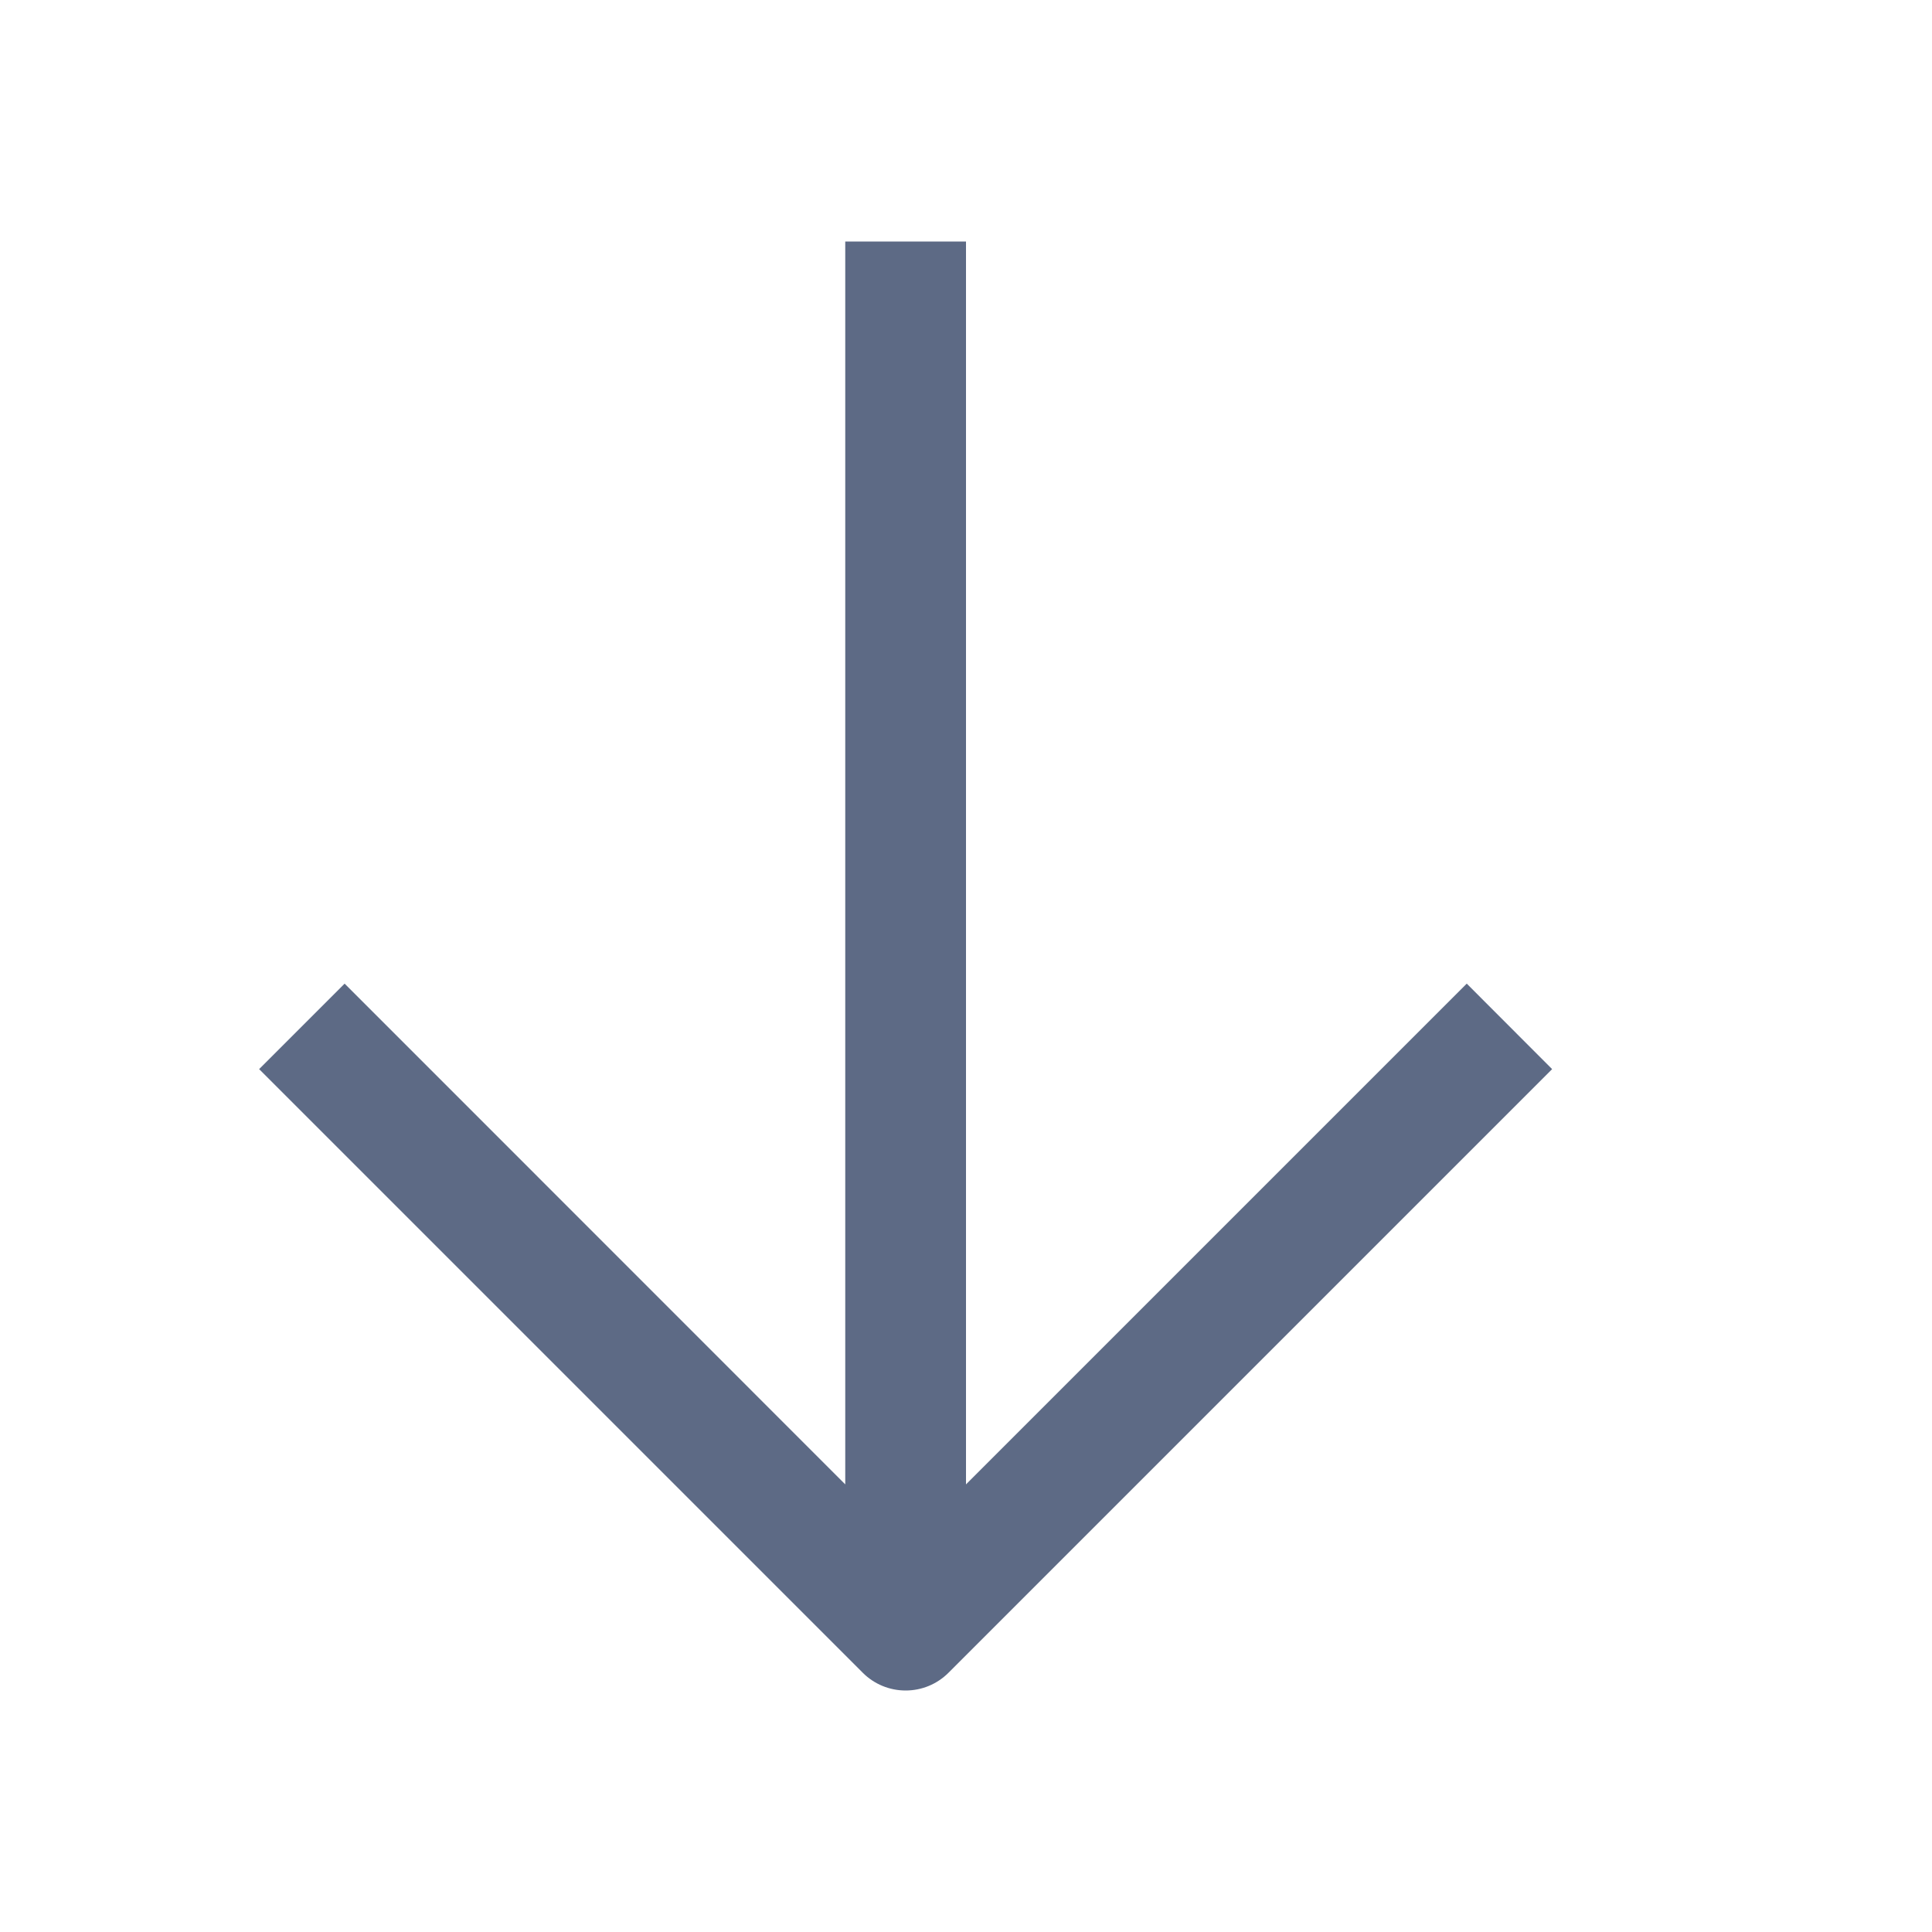
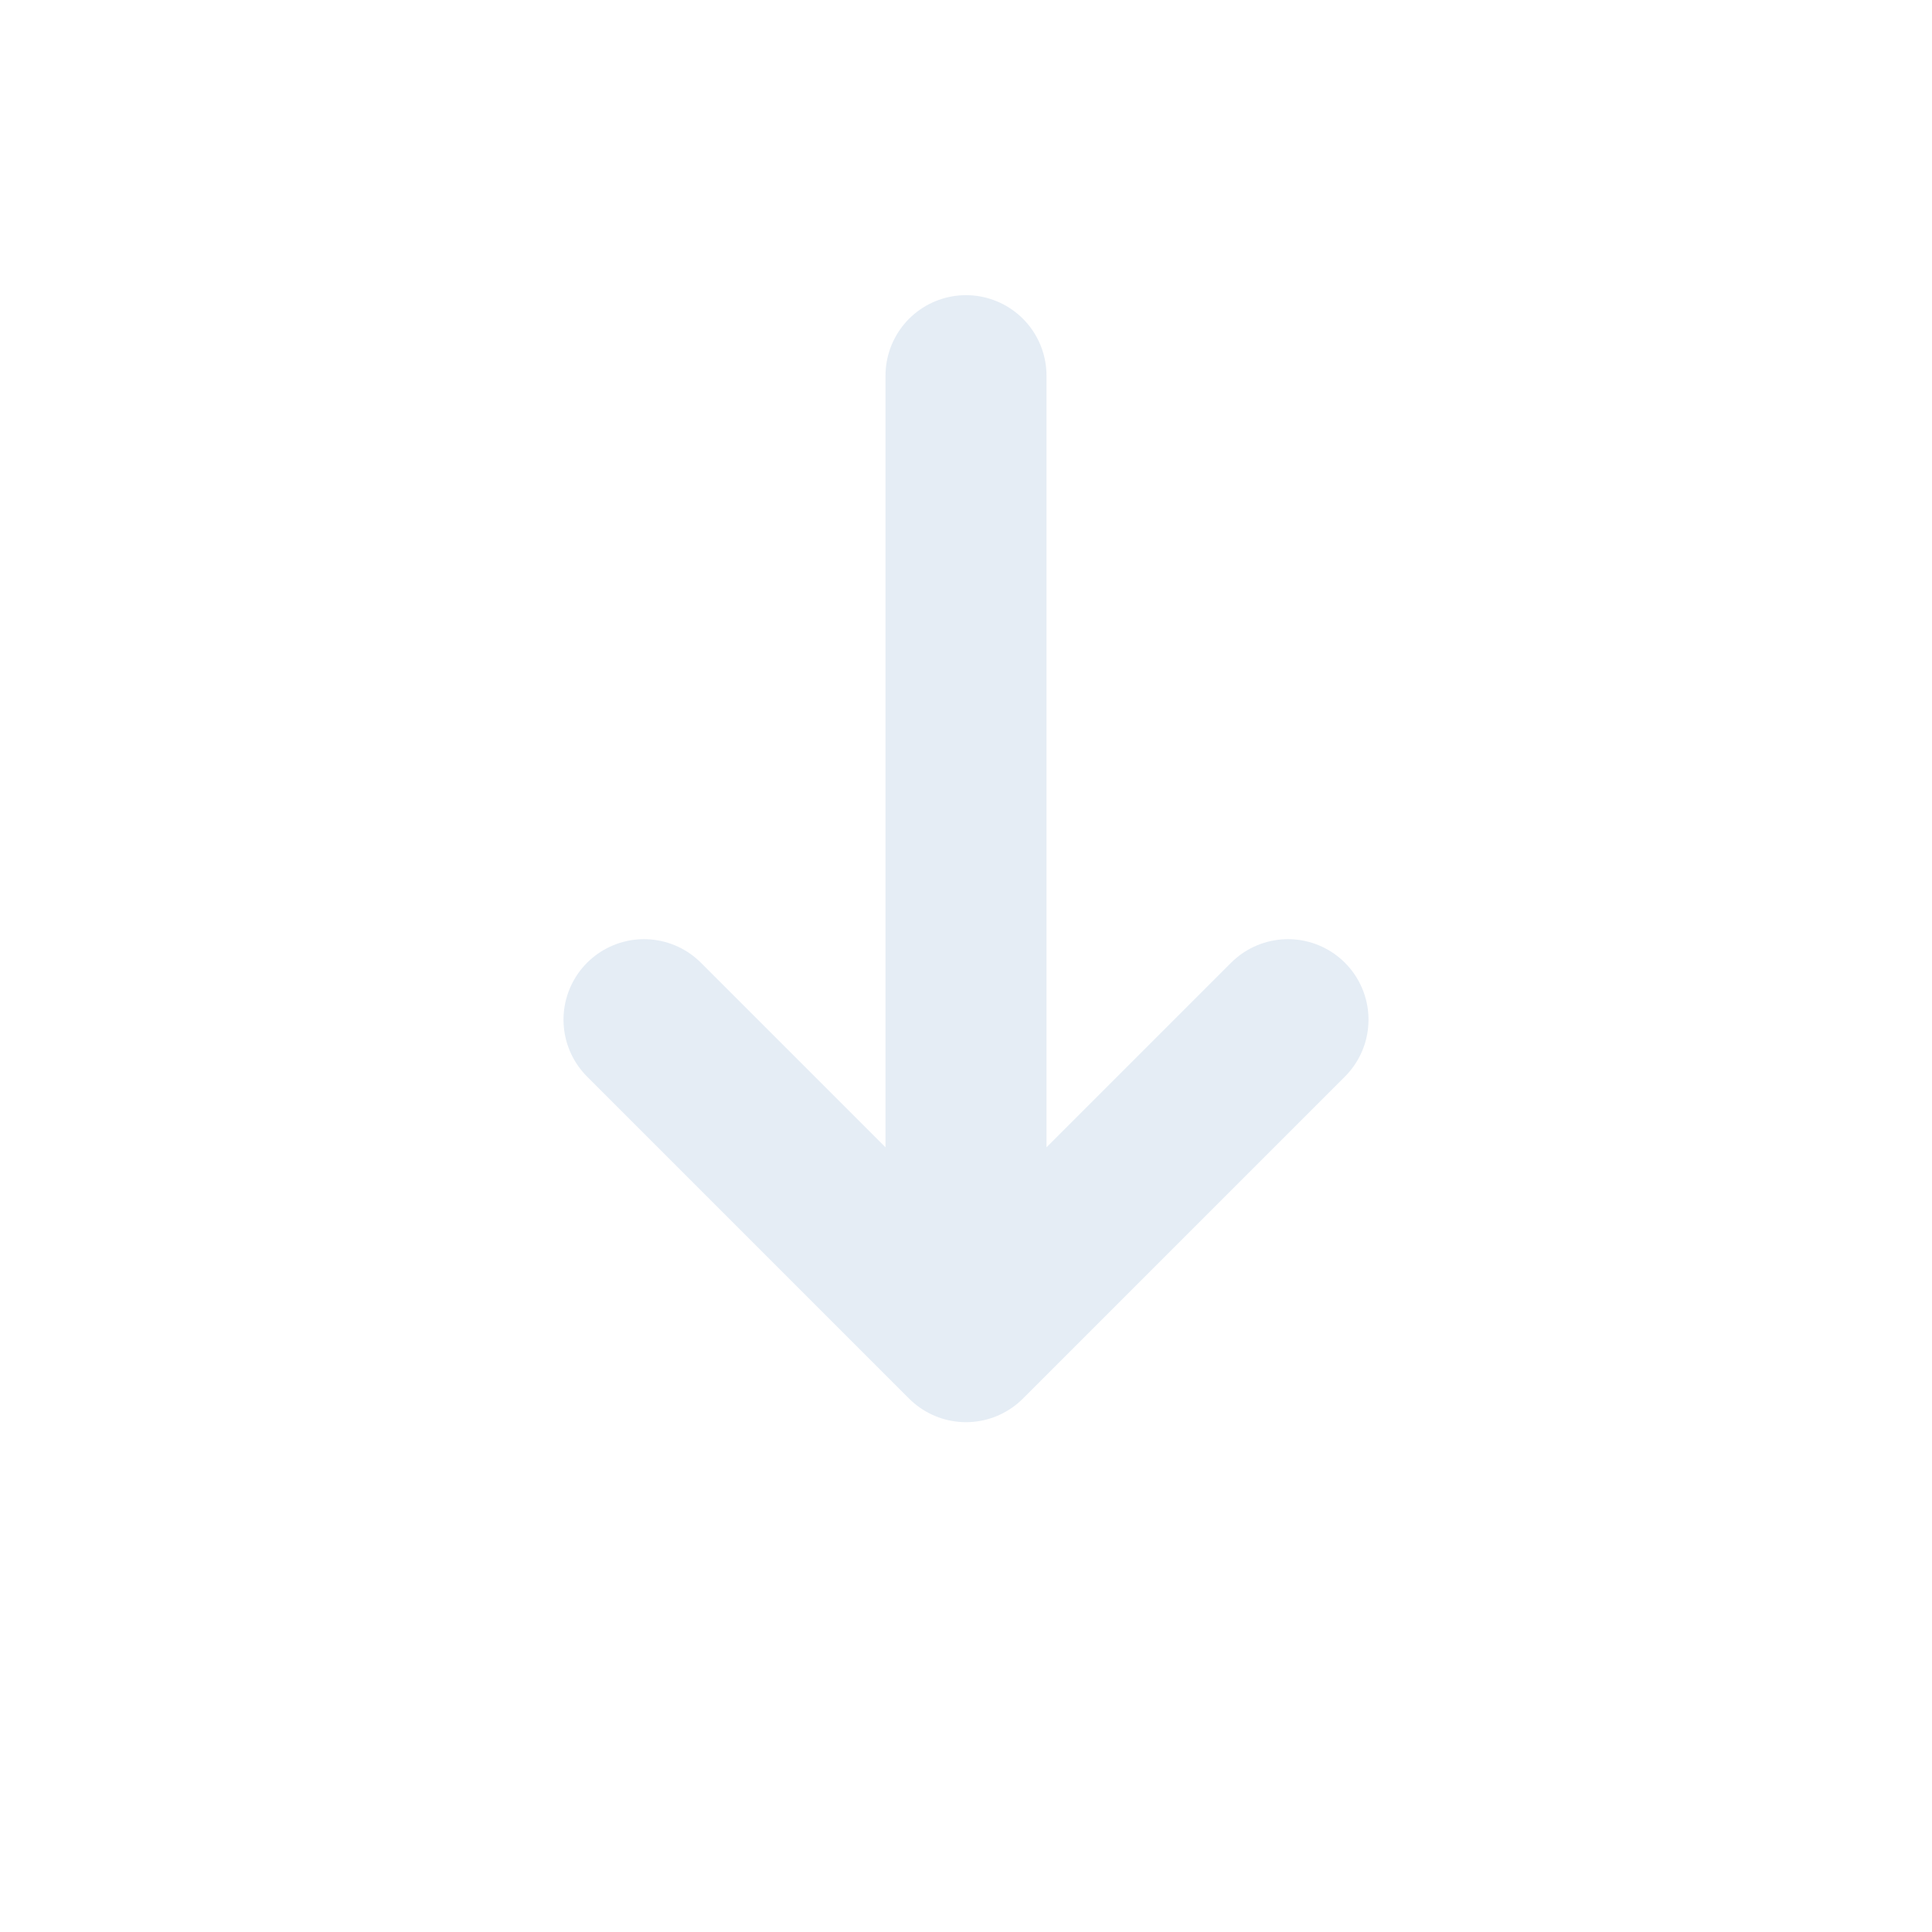
- <svg xmlns="http://www.w3.org/2000/svg" width="16" height="16" fill="none">
-   <path fill="#5D6A85" d="M7.5 14a.5.5 0 0 0 .354-.146l5-5-.707-.708L8 12.293V2H7v10.293L2.854 8.146l-.708.708 5 5A.5.5 0 0 0 7.5 14" />
+ <svg xmlns="http://www.w3.org/2000/svg" viewBox="0 0 18 18" width="18" height="18" fill="none">
+   <path d="M9 3.5v9M9 12.5l-3-3M9 12.5l3-3" stroke="#E5EDF5" stroke-width="1.5" stroke-linecap="round" stroke-linejoin="round" />
</svg>
